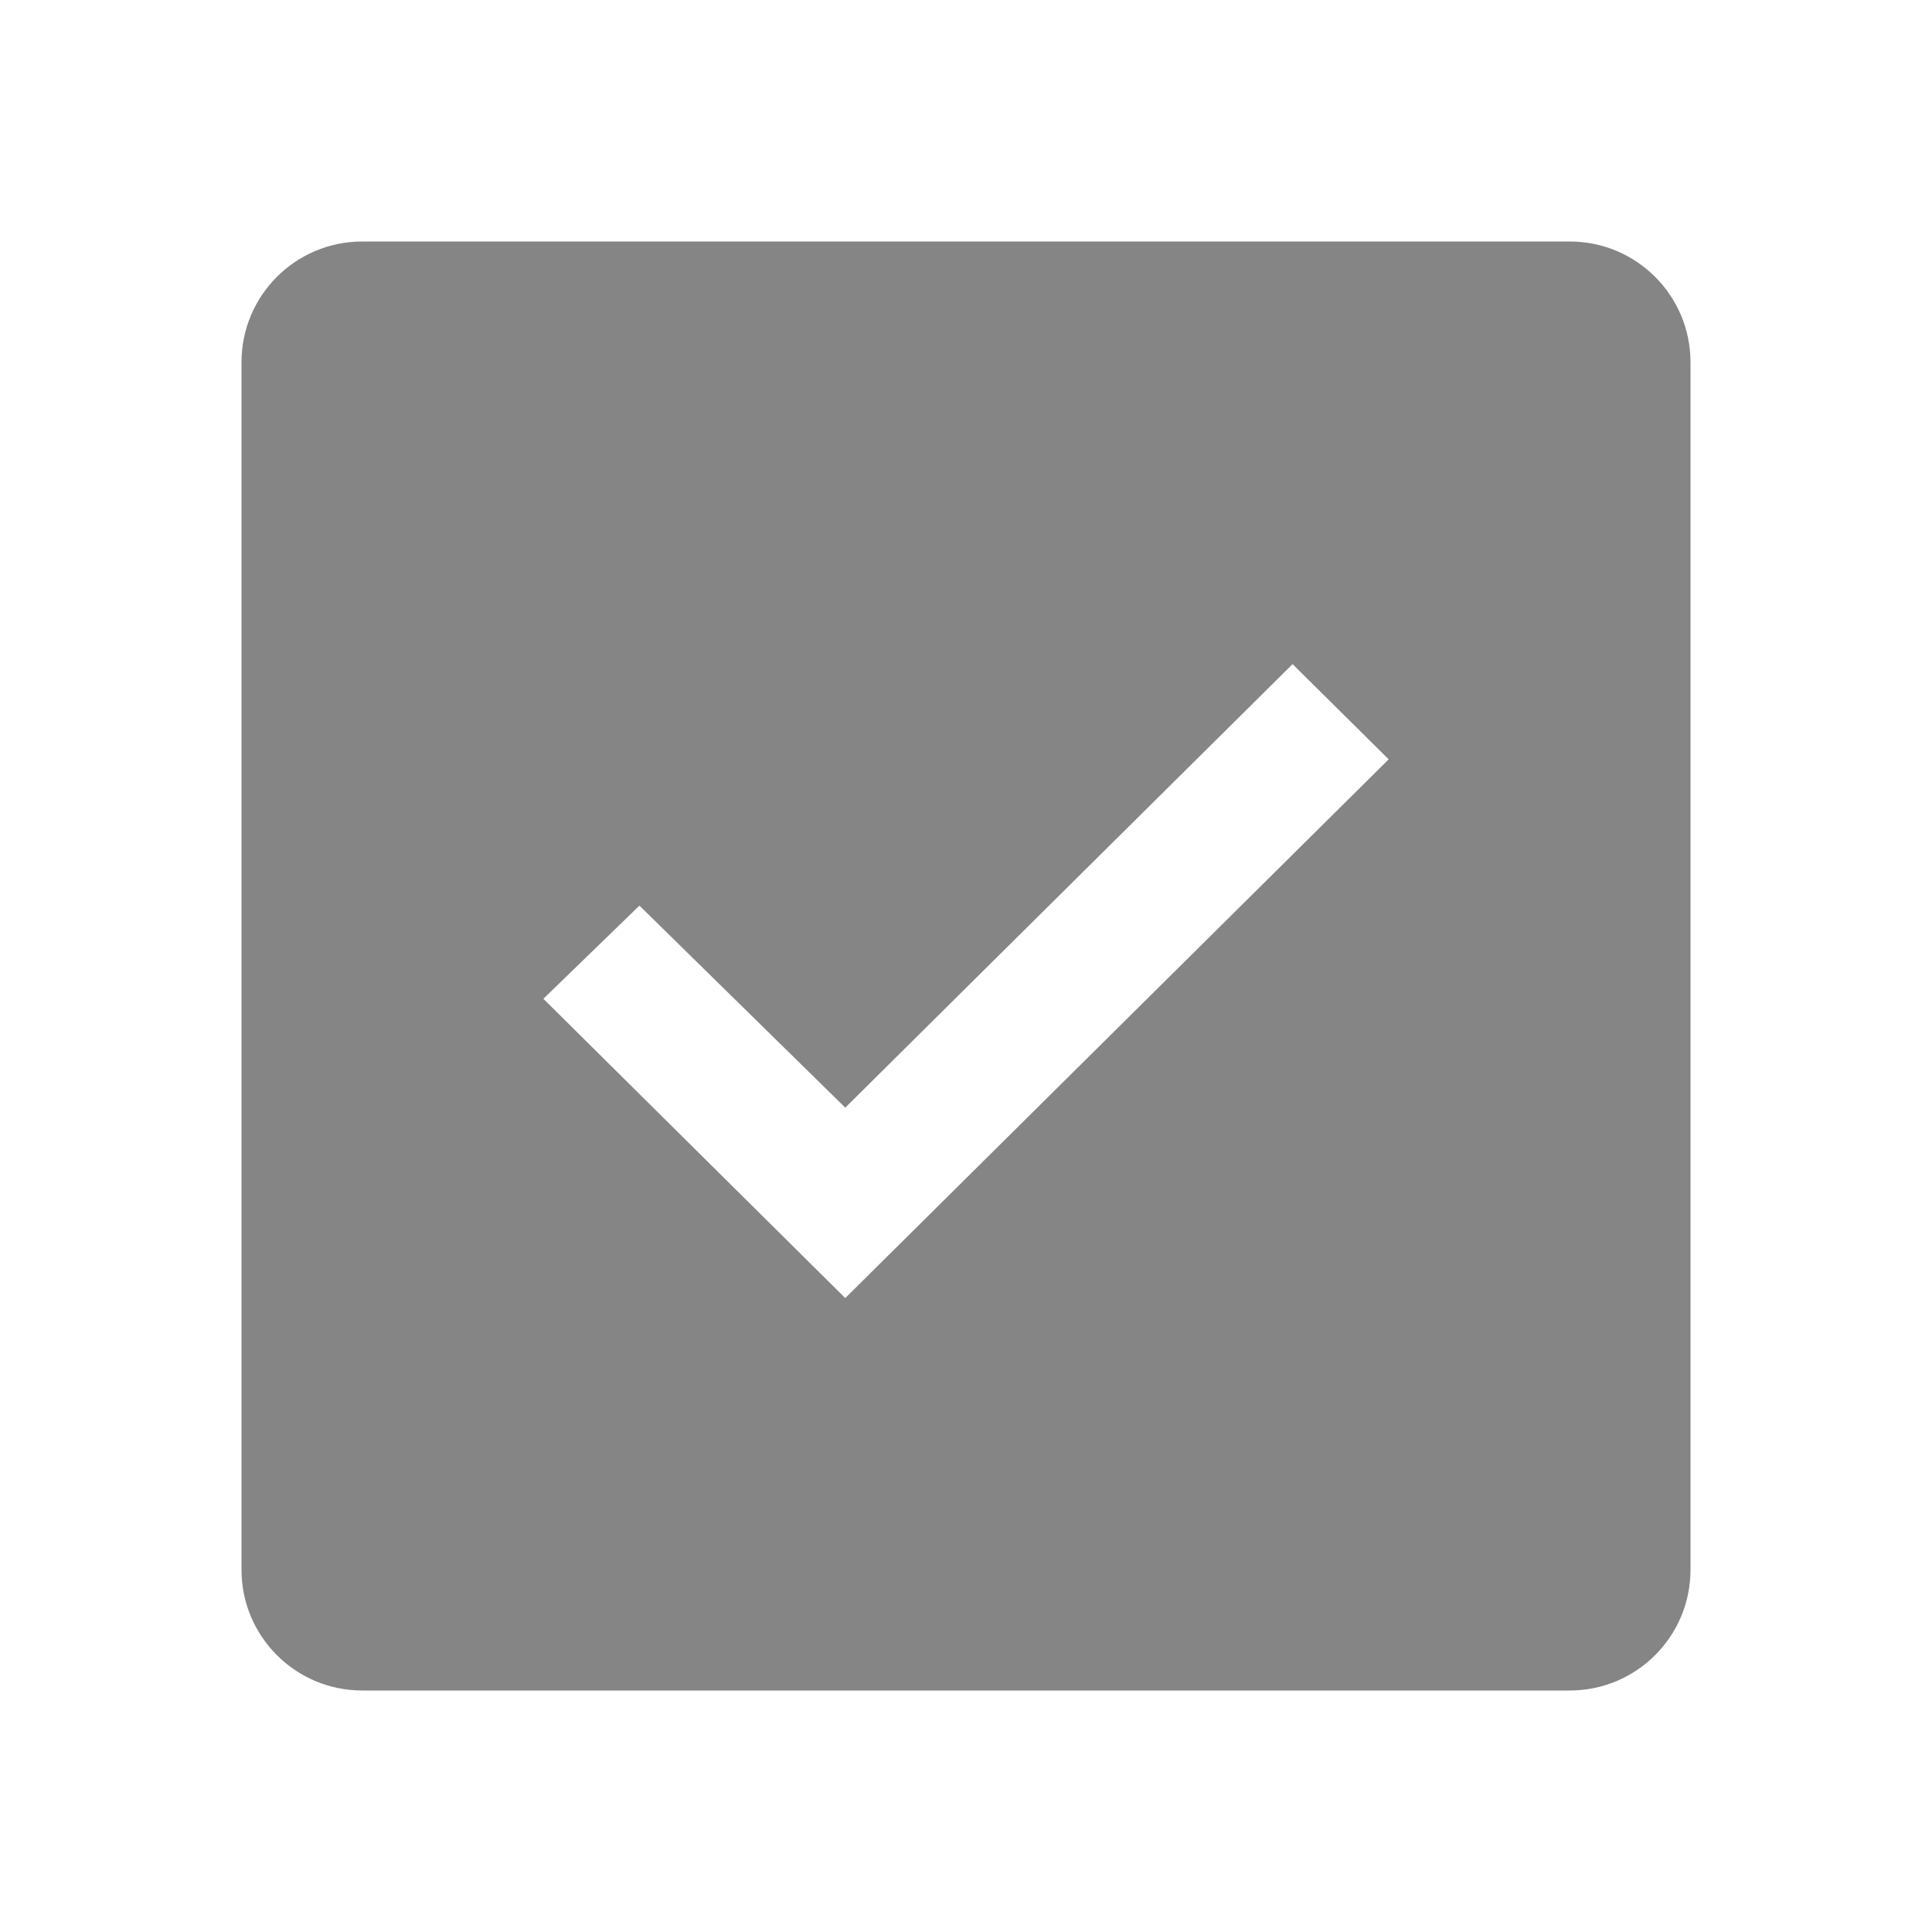
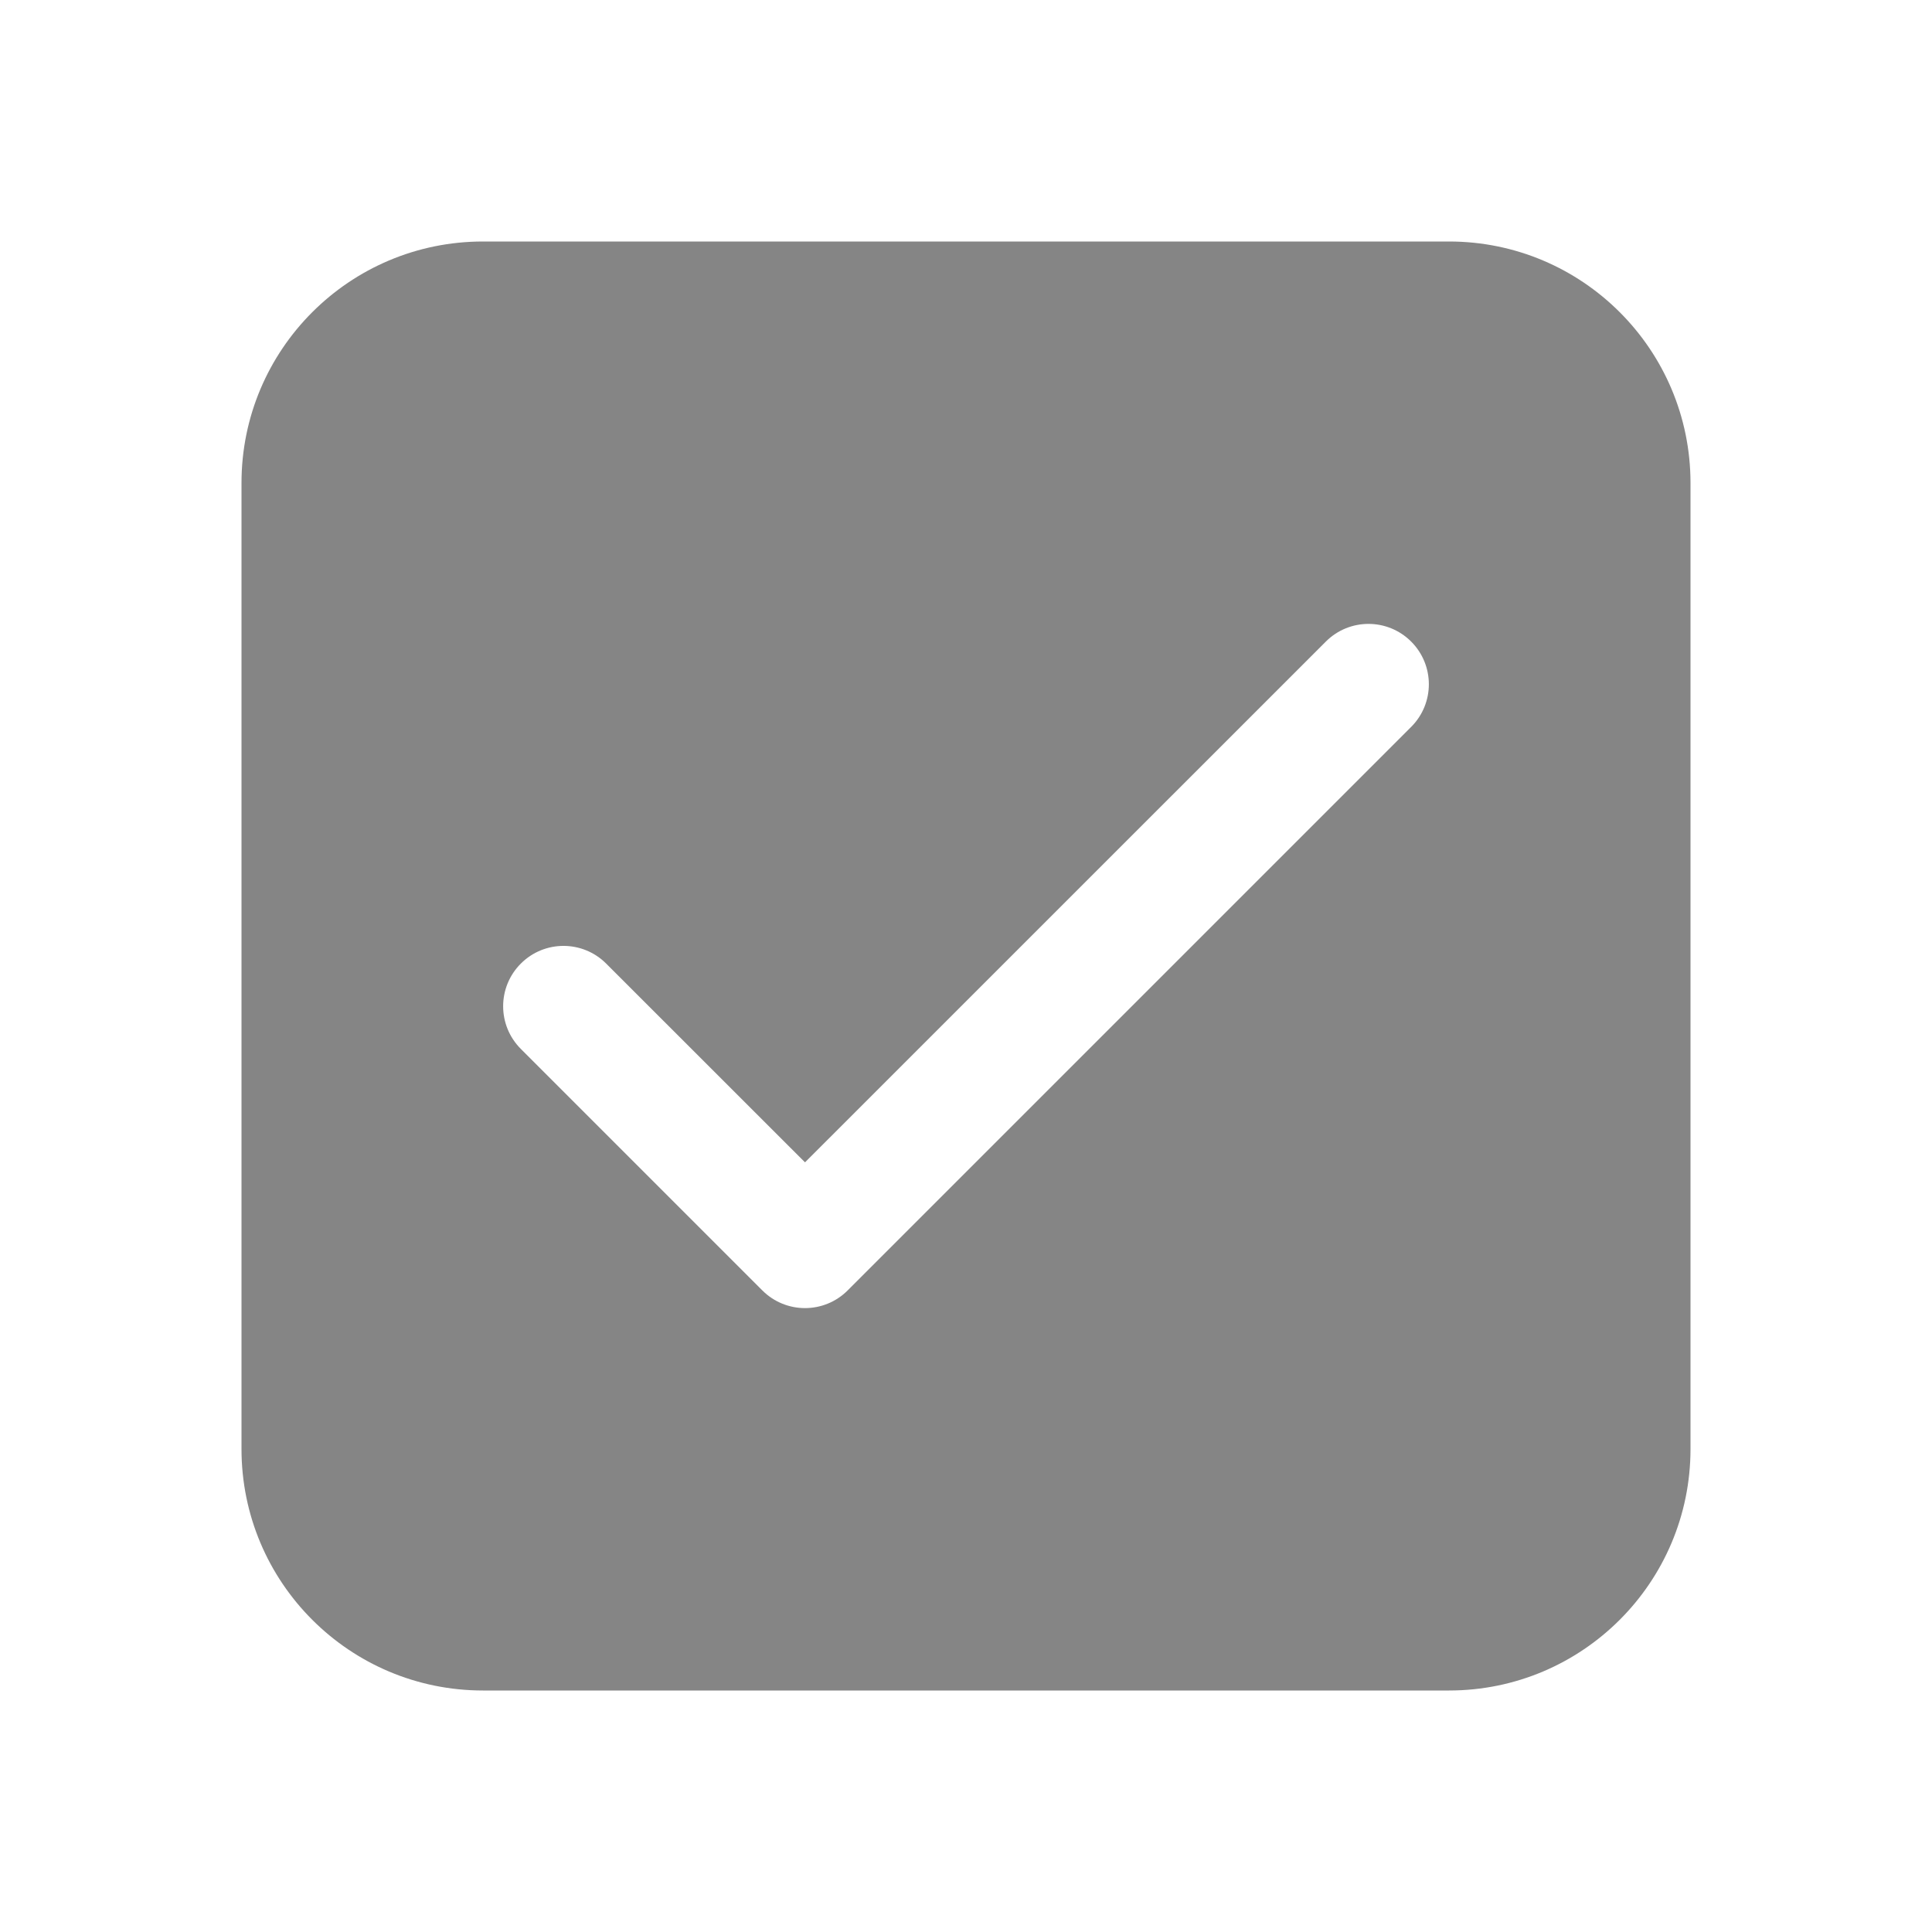
- <svg xmlns="http://www.w3.org/2000/svg" fill="#858585" width="800px" height="800px" viewBox="0 0 32 32" id="icon">
-   <defs>
-     <style>
-       .cls-1 {
-         fill: none;
-       }
-     </style>
-   </defs>
-   <path d="M26,4H6A2,2,0,0,0,4,6V26a2,2,0,0,0,2,2H26a2,2,0,0,0,2-2V6A2,2,0,0,0,26,4ZM14,21.5,9,16.543,10.591,15,14,18.346,21.409,11l1.592,1.577Z" transform="translate(0 0)" />
-   <path id="inner-path" class="cls-1" d="M14,21.5,9,16.543,10.591,15,14,18.346,21.409,11l1.592,1.577Z" transform="translate(0 0)" />
-   <rect id="_Transparent_Rectangle_" data-name="&lt;Transparent Rectangle&gt;" class="cls-1" width="32" height="32" />
+ <svg xmlns="http://www.w3.org/2000/svg" width="800px" height="800px" viewBox="0 0 24 24" version="1.1">
+   <g id="🔍-Product-Icons" stroke="none" stroke-width="1" fill="none" fill-rule="evenodd">
+     <g id="ic_fluent_checkbox_checked_24_filled" fill="none" fill-rule="nonzero">
+       <path fill="#858585" d="M18,3 C19.657,3 21,4.343 21,6 L21,18 C21,19.657 19.657,21 18,21 L6,21 C4.343,21 3,19.657 3,18 L3,6 C3,4.343 4.343,3 6,3 L18,3 Z M16.47,7.97 L10,14.439 L7.53,11.97 C7.237,11.677 6.763,11.677 6.47,11.97 C6.177,12.263 6.177,12.737 6.47,13.03 L9.47,16.03 C9.763,16.323 10.237,16.323 10.53,16.03 L17.53,9.03 C17.823,8.737 17.823,8.263 17.53,7.97 C17.237,7.677 16.763,7.677 16.47,7.97 Z" id="🎨-Color">
+ 
+ </path>
+     </g>
+   </g>
</svg>
